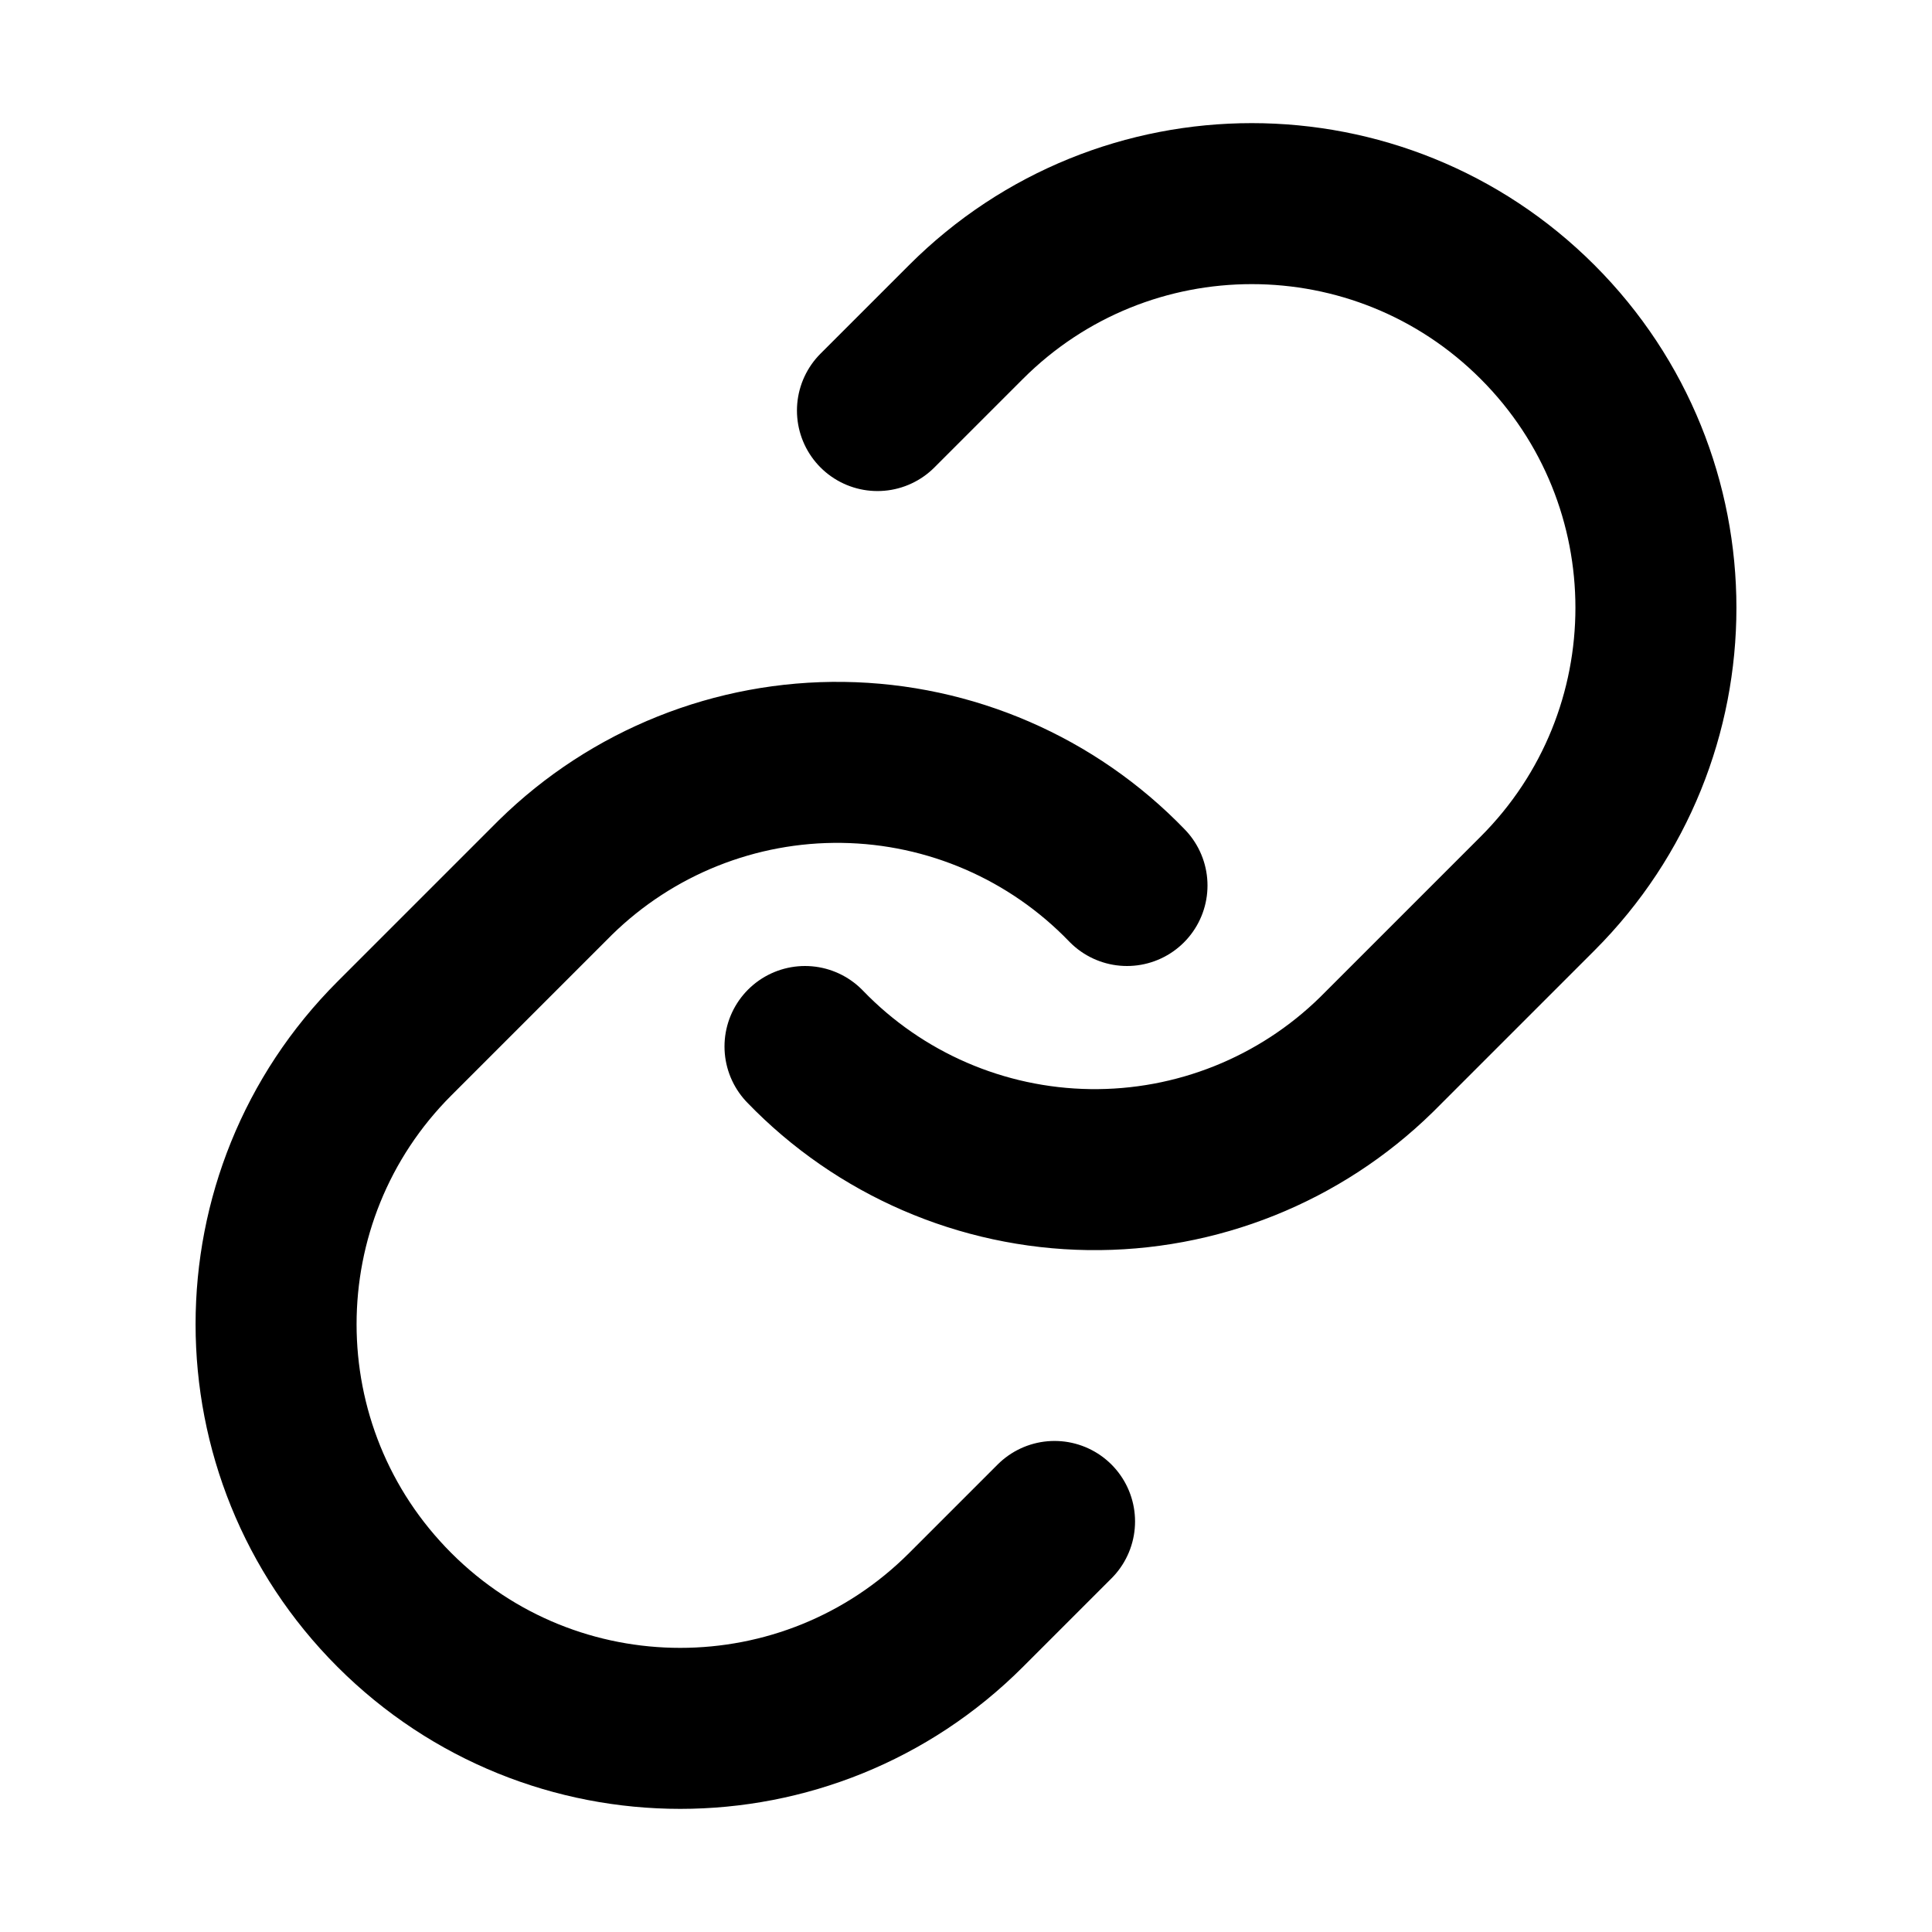
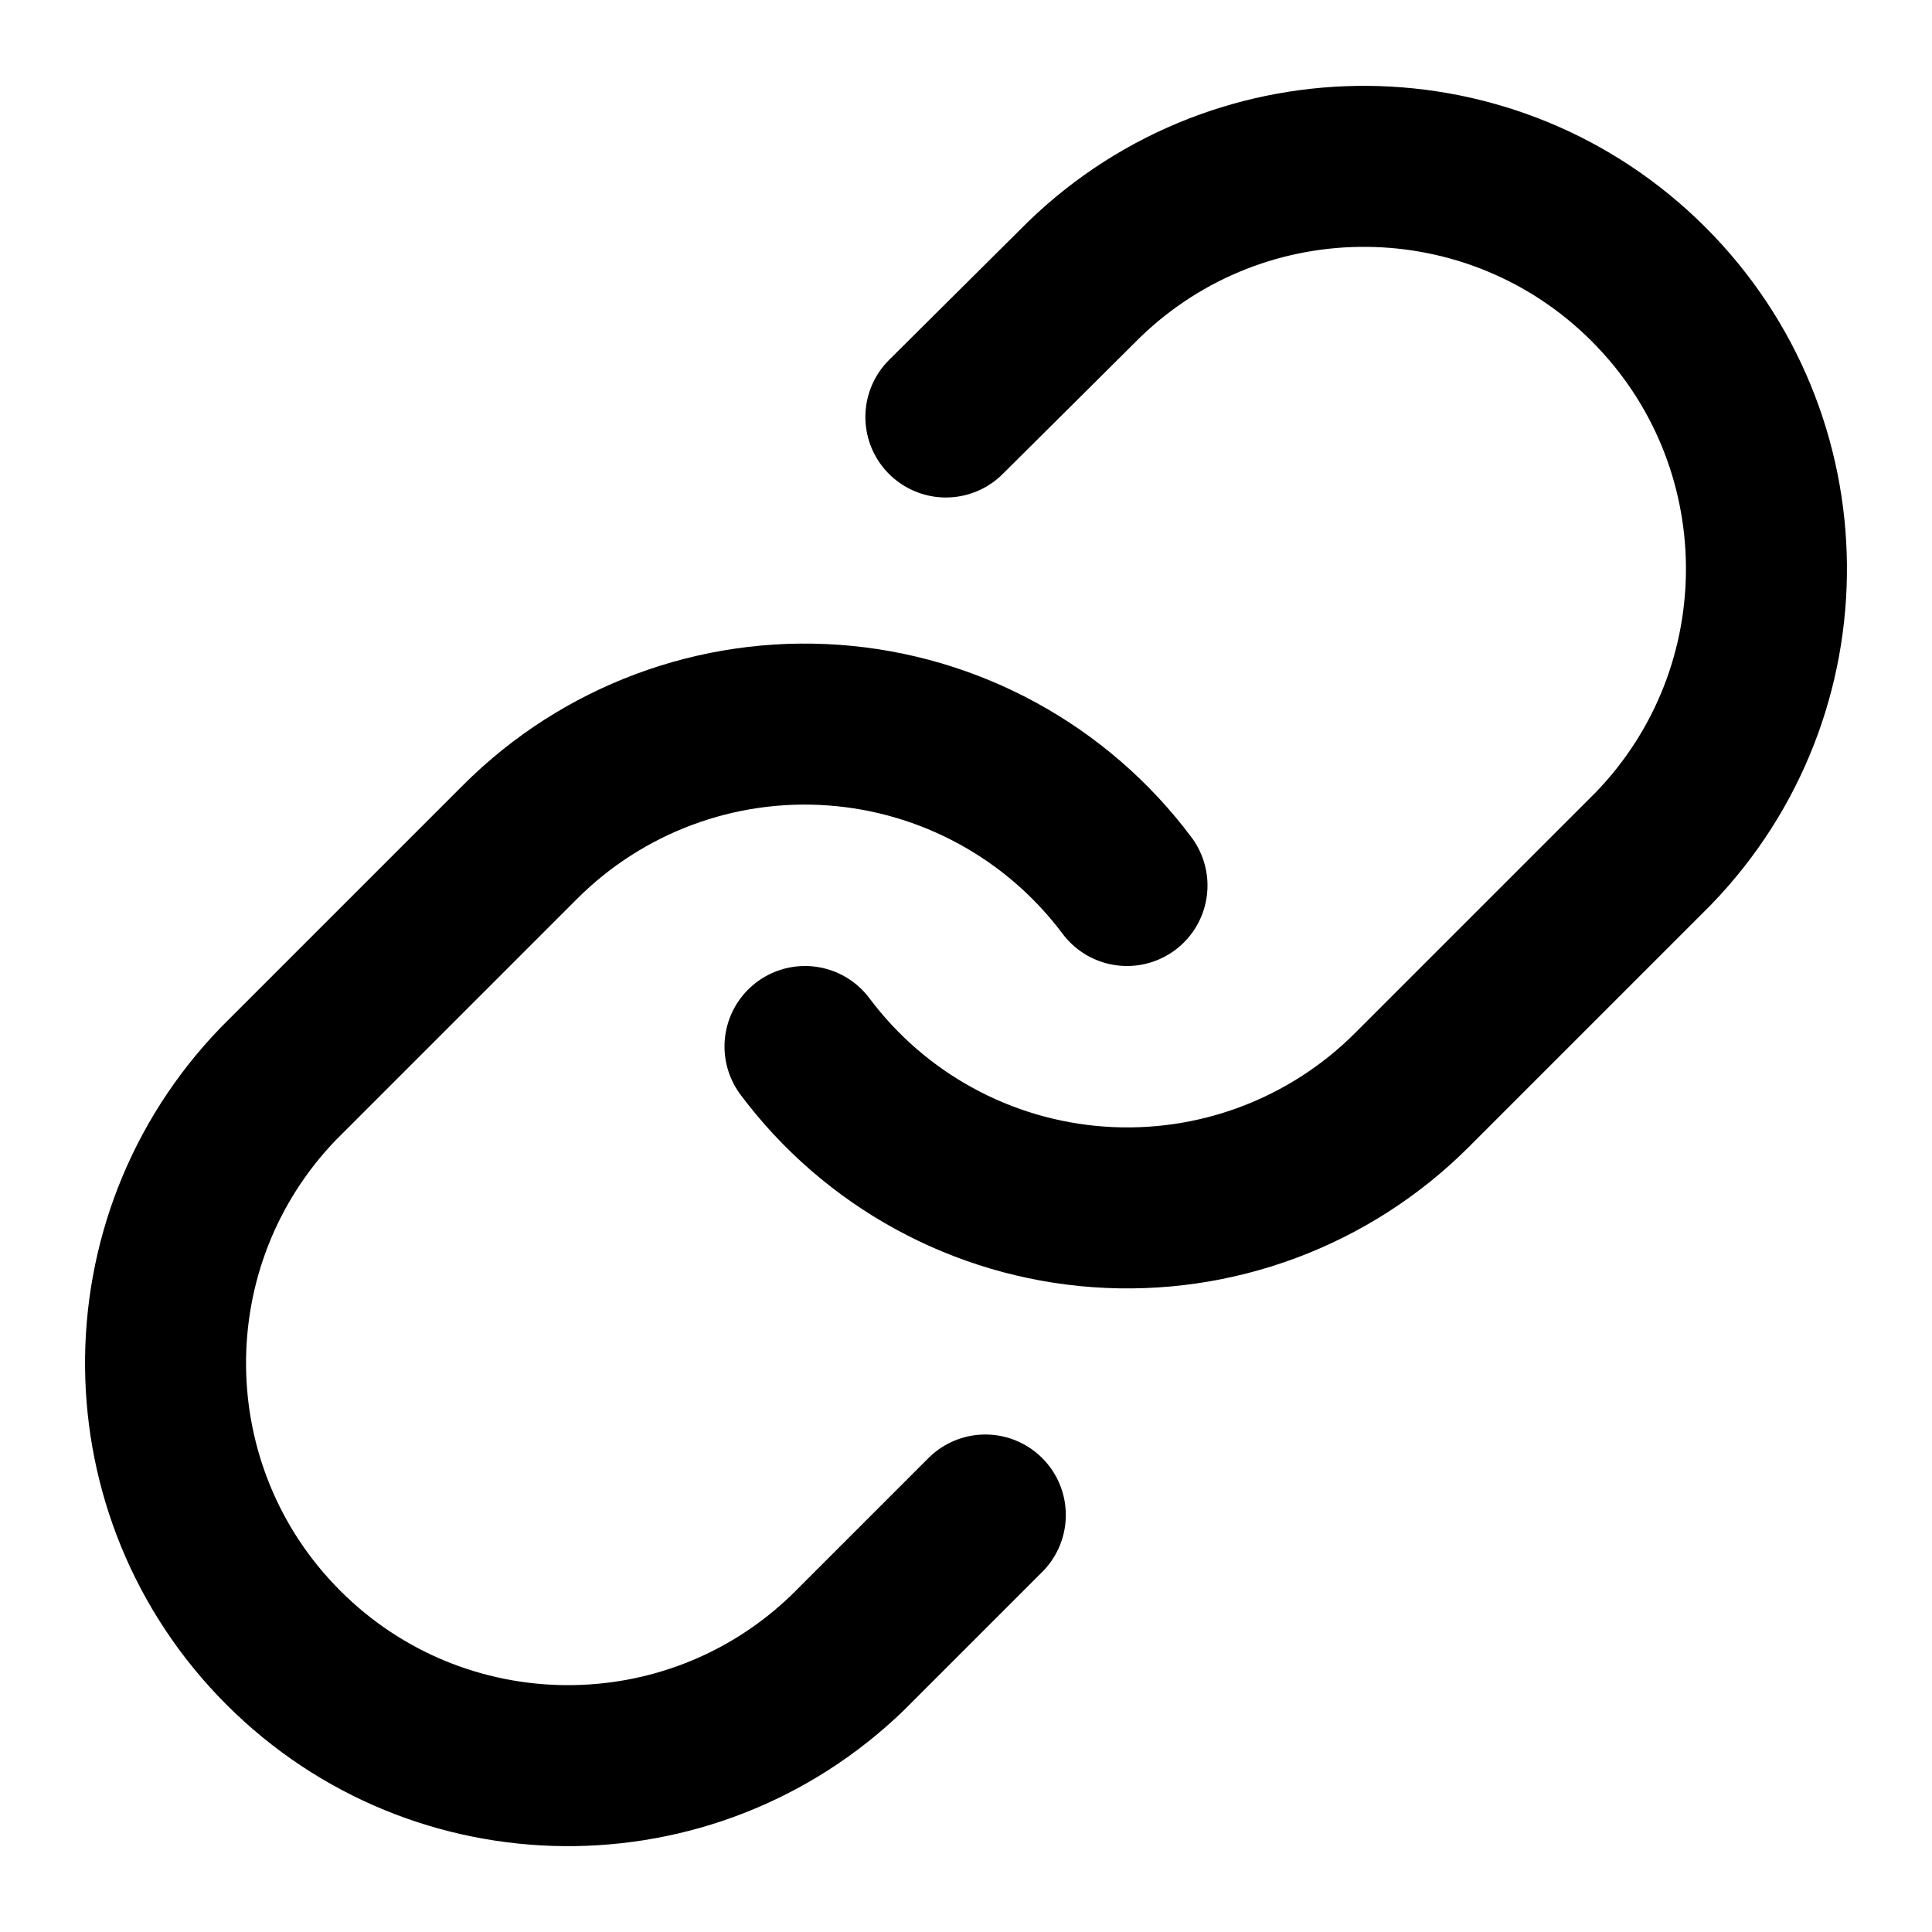
<svg xmlns="http://www.w3.org/2000/svg" width="24" height="24" viewBox="0 0 24 24" fill="none" stroke="black" stroke-width="2" stroke-linecap="round" stroke-linejoin="round">
-   <path d="M10 13a5 5 0 0 0 7.1.1l2-2a5 5 0 0 0-7.1-7.1l-1.1 1.1M14 11a5 5 0 0 0-7.1-.1l-2 2A5 5 0 0 0 12 20l1.1-1.1" />
+   <path d="M10 13a5 5 0 0 0 7.54.54l3-3a5 5 0 0 0-7.07-7.07l-1.72 1.71" />
+   <path d="M14 11a5 5 0 0 0-7.54-.54l-3 3a5 5 0 0 0 7.07 7.07l1.71-1.71" />
</svg>
